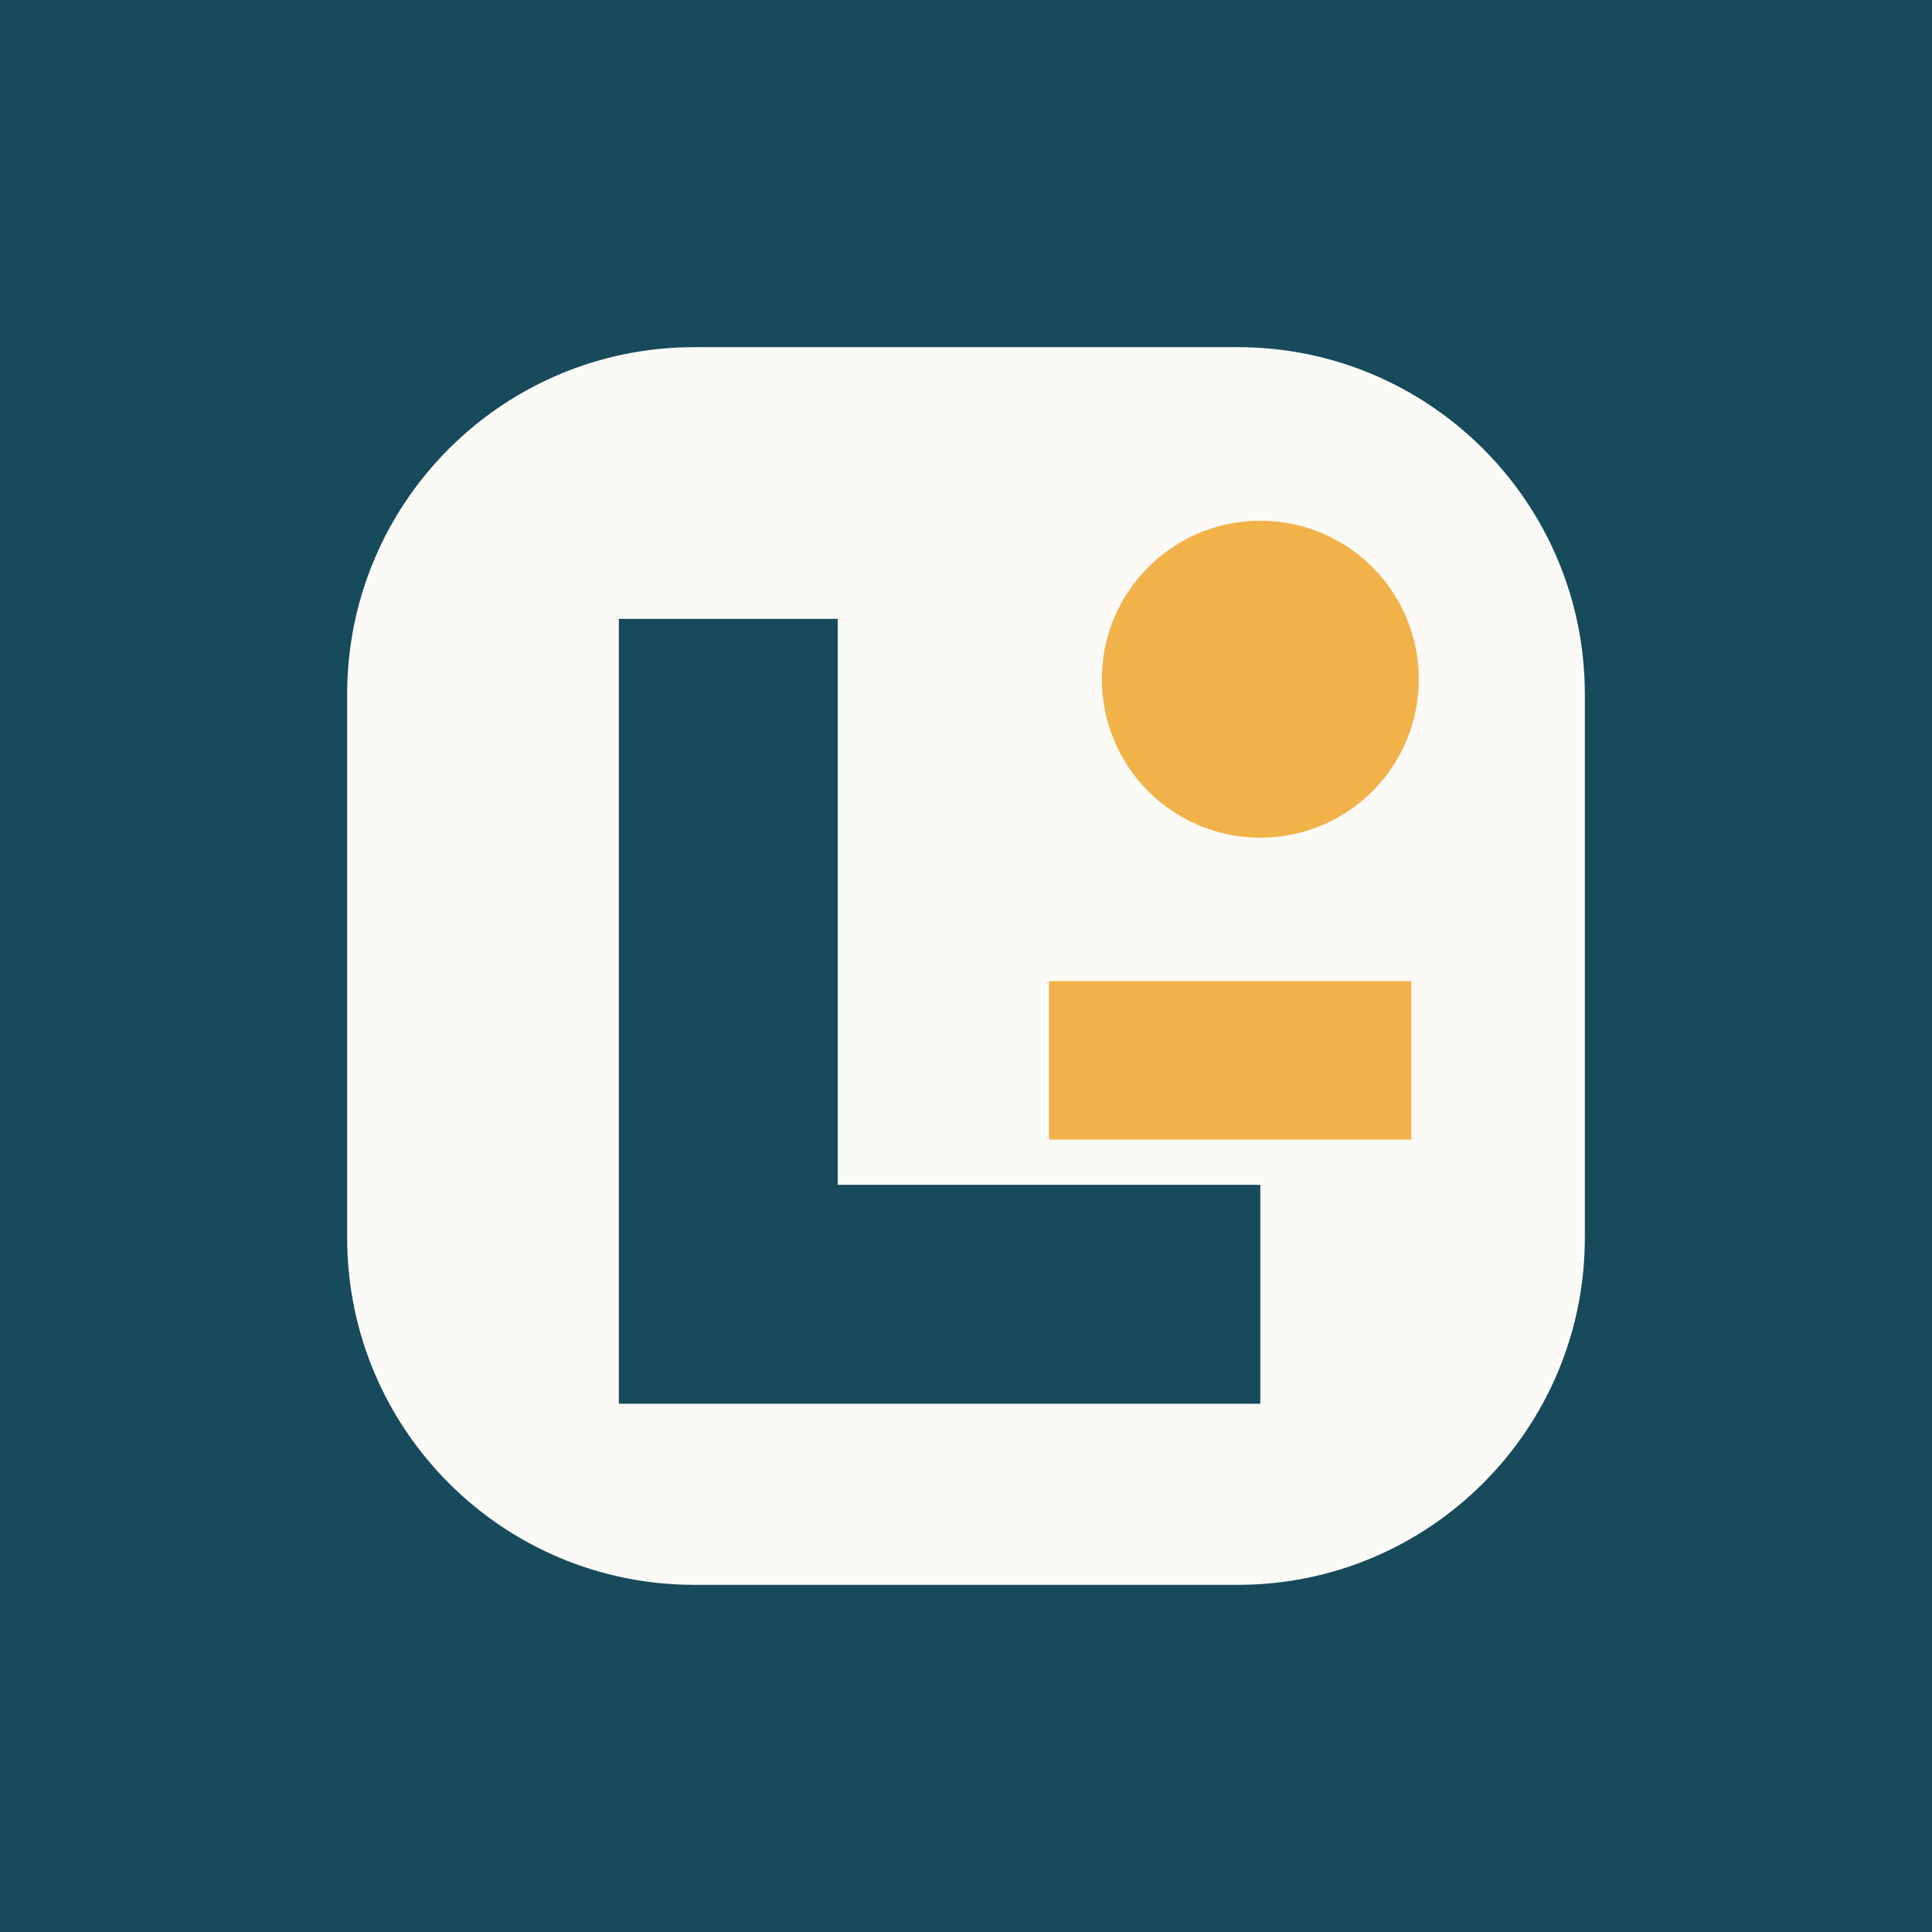
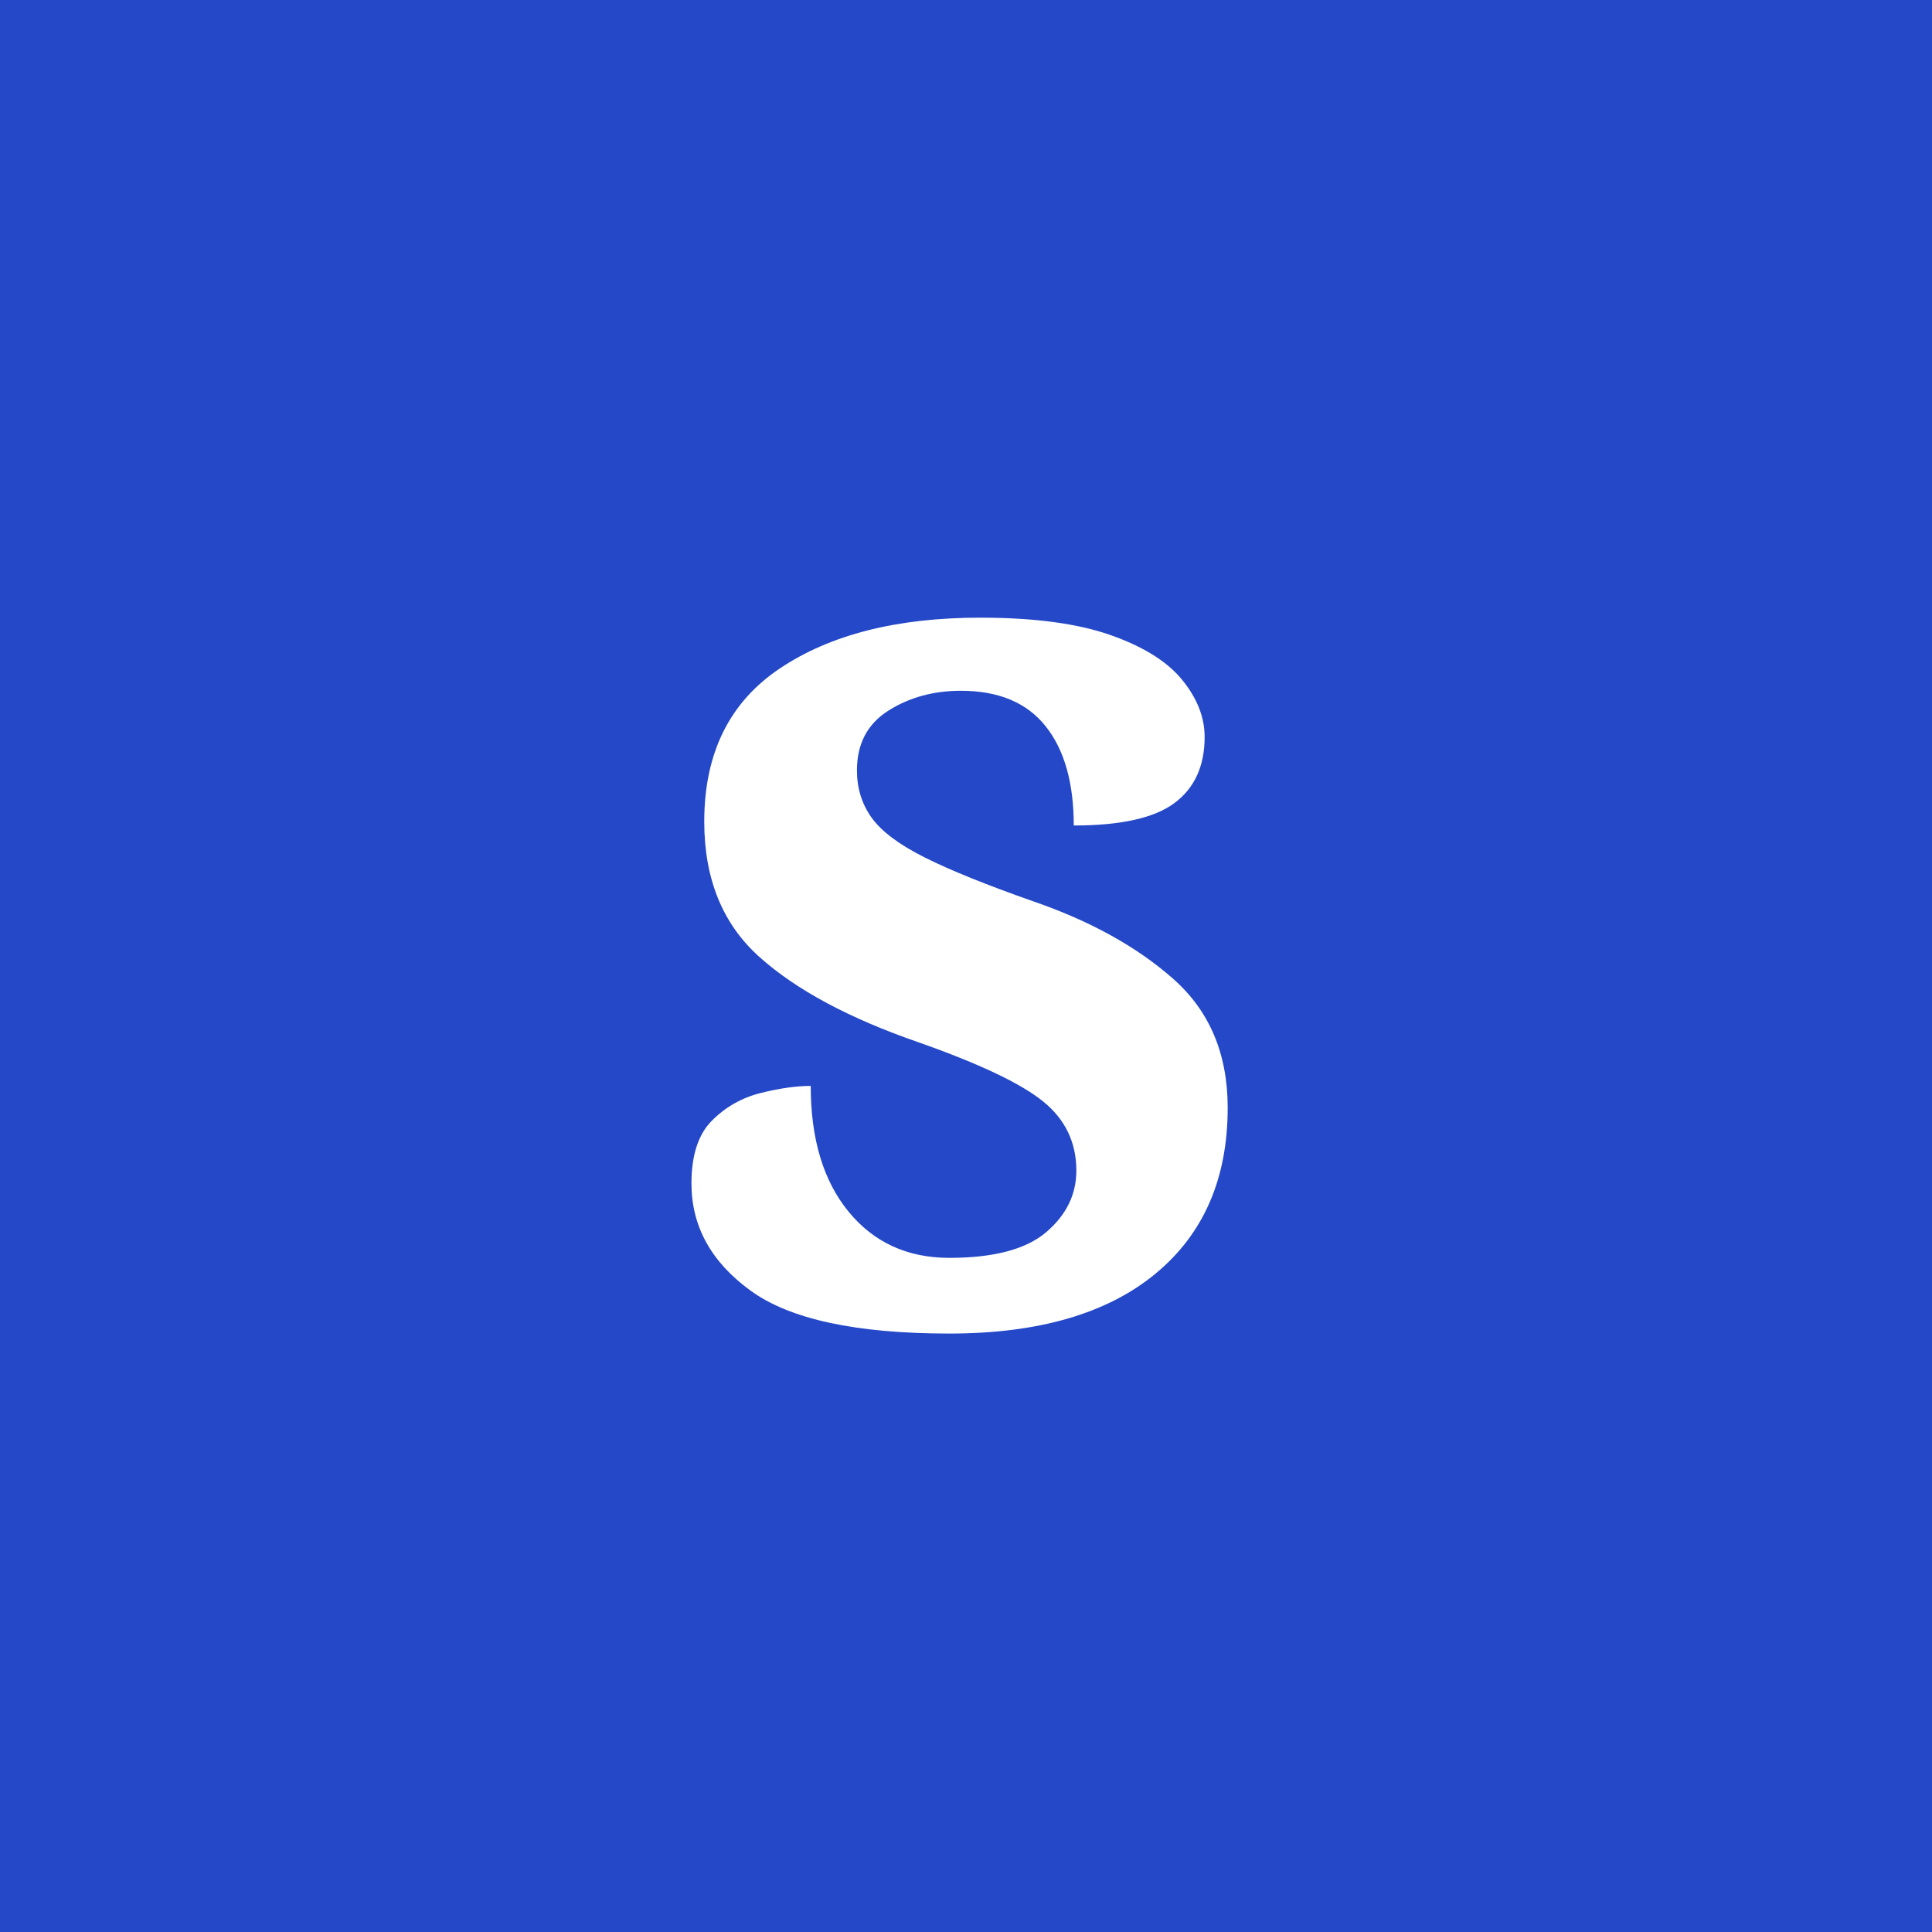
<svg xmlns="http://www.w3.org/2000/svg" width="512" height="512" viewBox="0 0 512 512" role="img" aria-labelledby="title">
-   <rect width="512" height="512" fill="#174a5b" />
-   <rect x="92" y="92" width="328" height="328" rx="92" fill="#fbfaf6" />
-   <path d="M164 164h58v150h112v58H164z" fill="#174a5b" />
-   <circle cx="334" cy="180" r="42" fill="#f1b24a" />
-   <path d="M278 260h96v42h-96z" fill="#f1b24a" />
+   <rect width="512" height="512" rx="0" fill="#2448c8" />
+   <text x="256" y="350" text-anchor="middle" font-family="Georgia, serif" font-size="340" font-weight="700" fill="#ffffff">s</text>
</svg>
